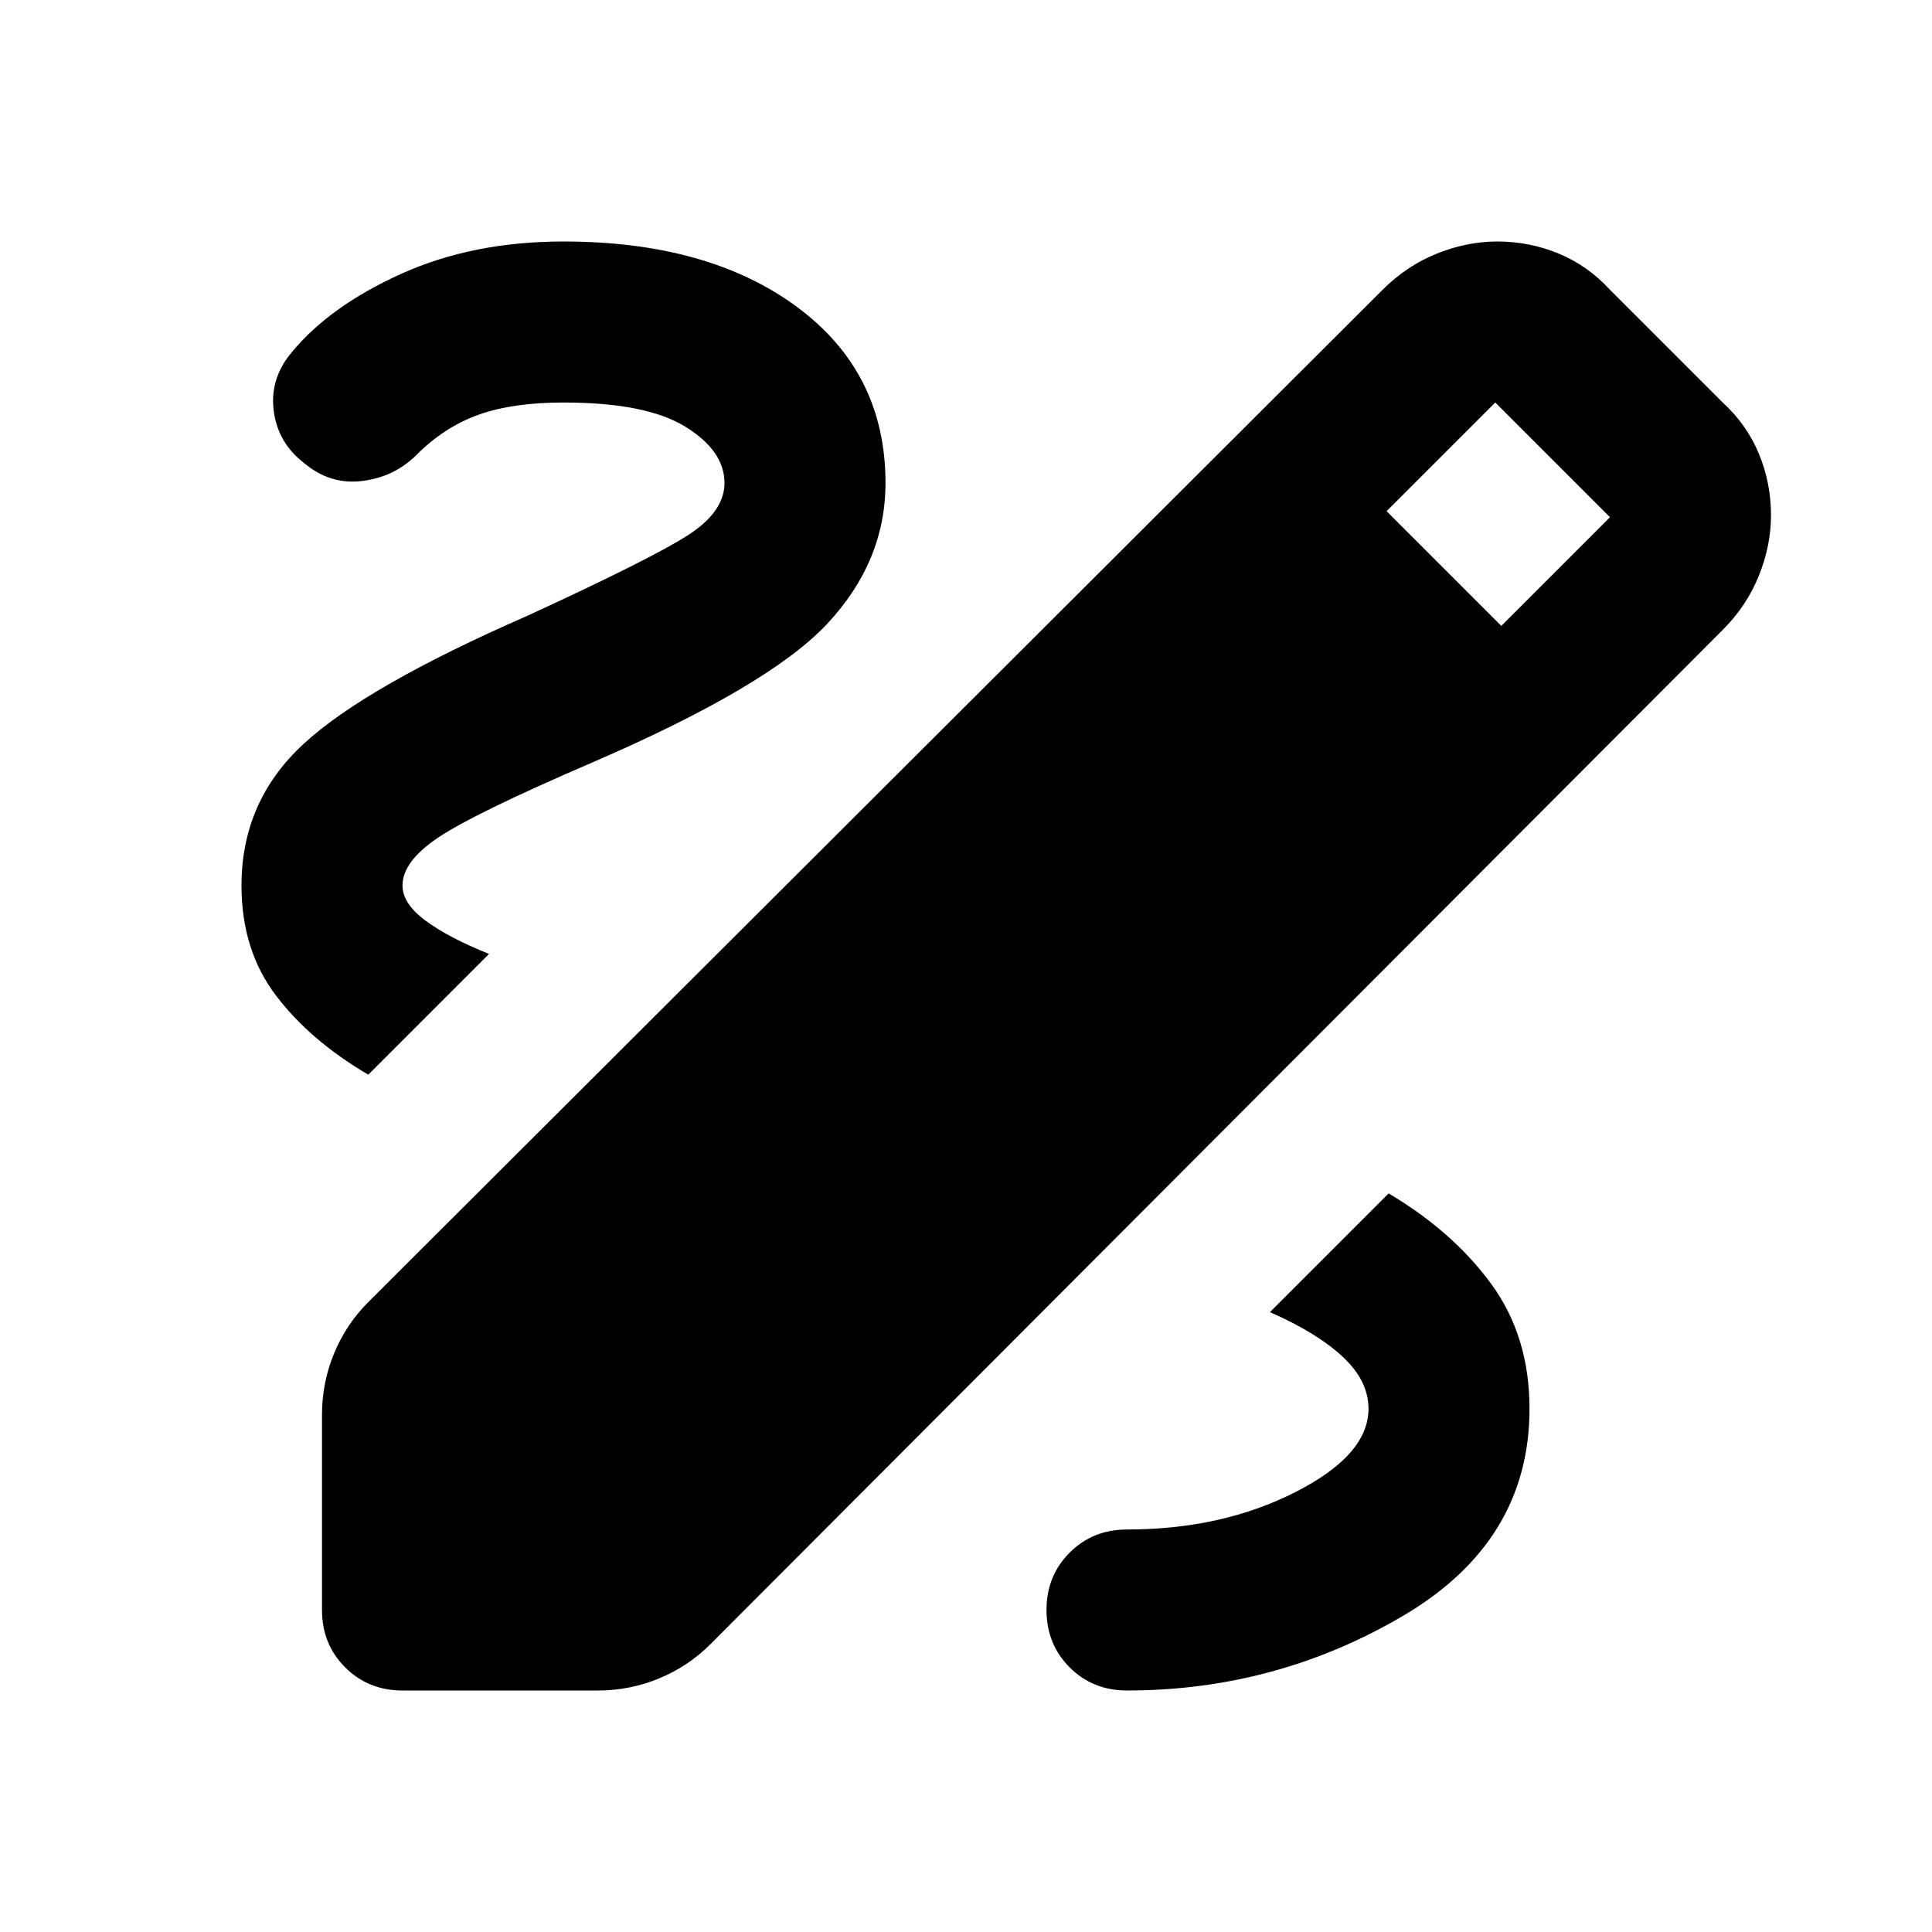
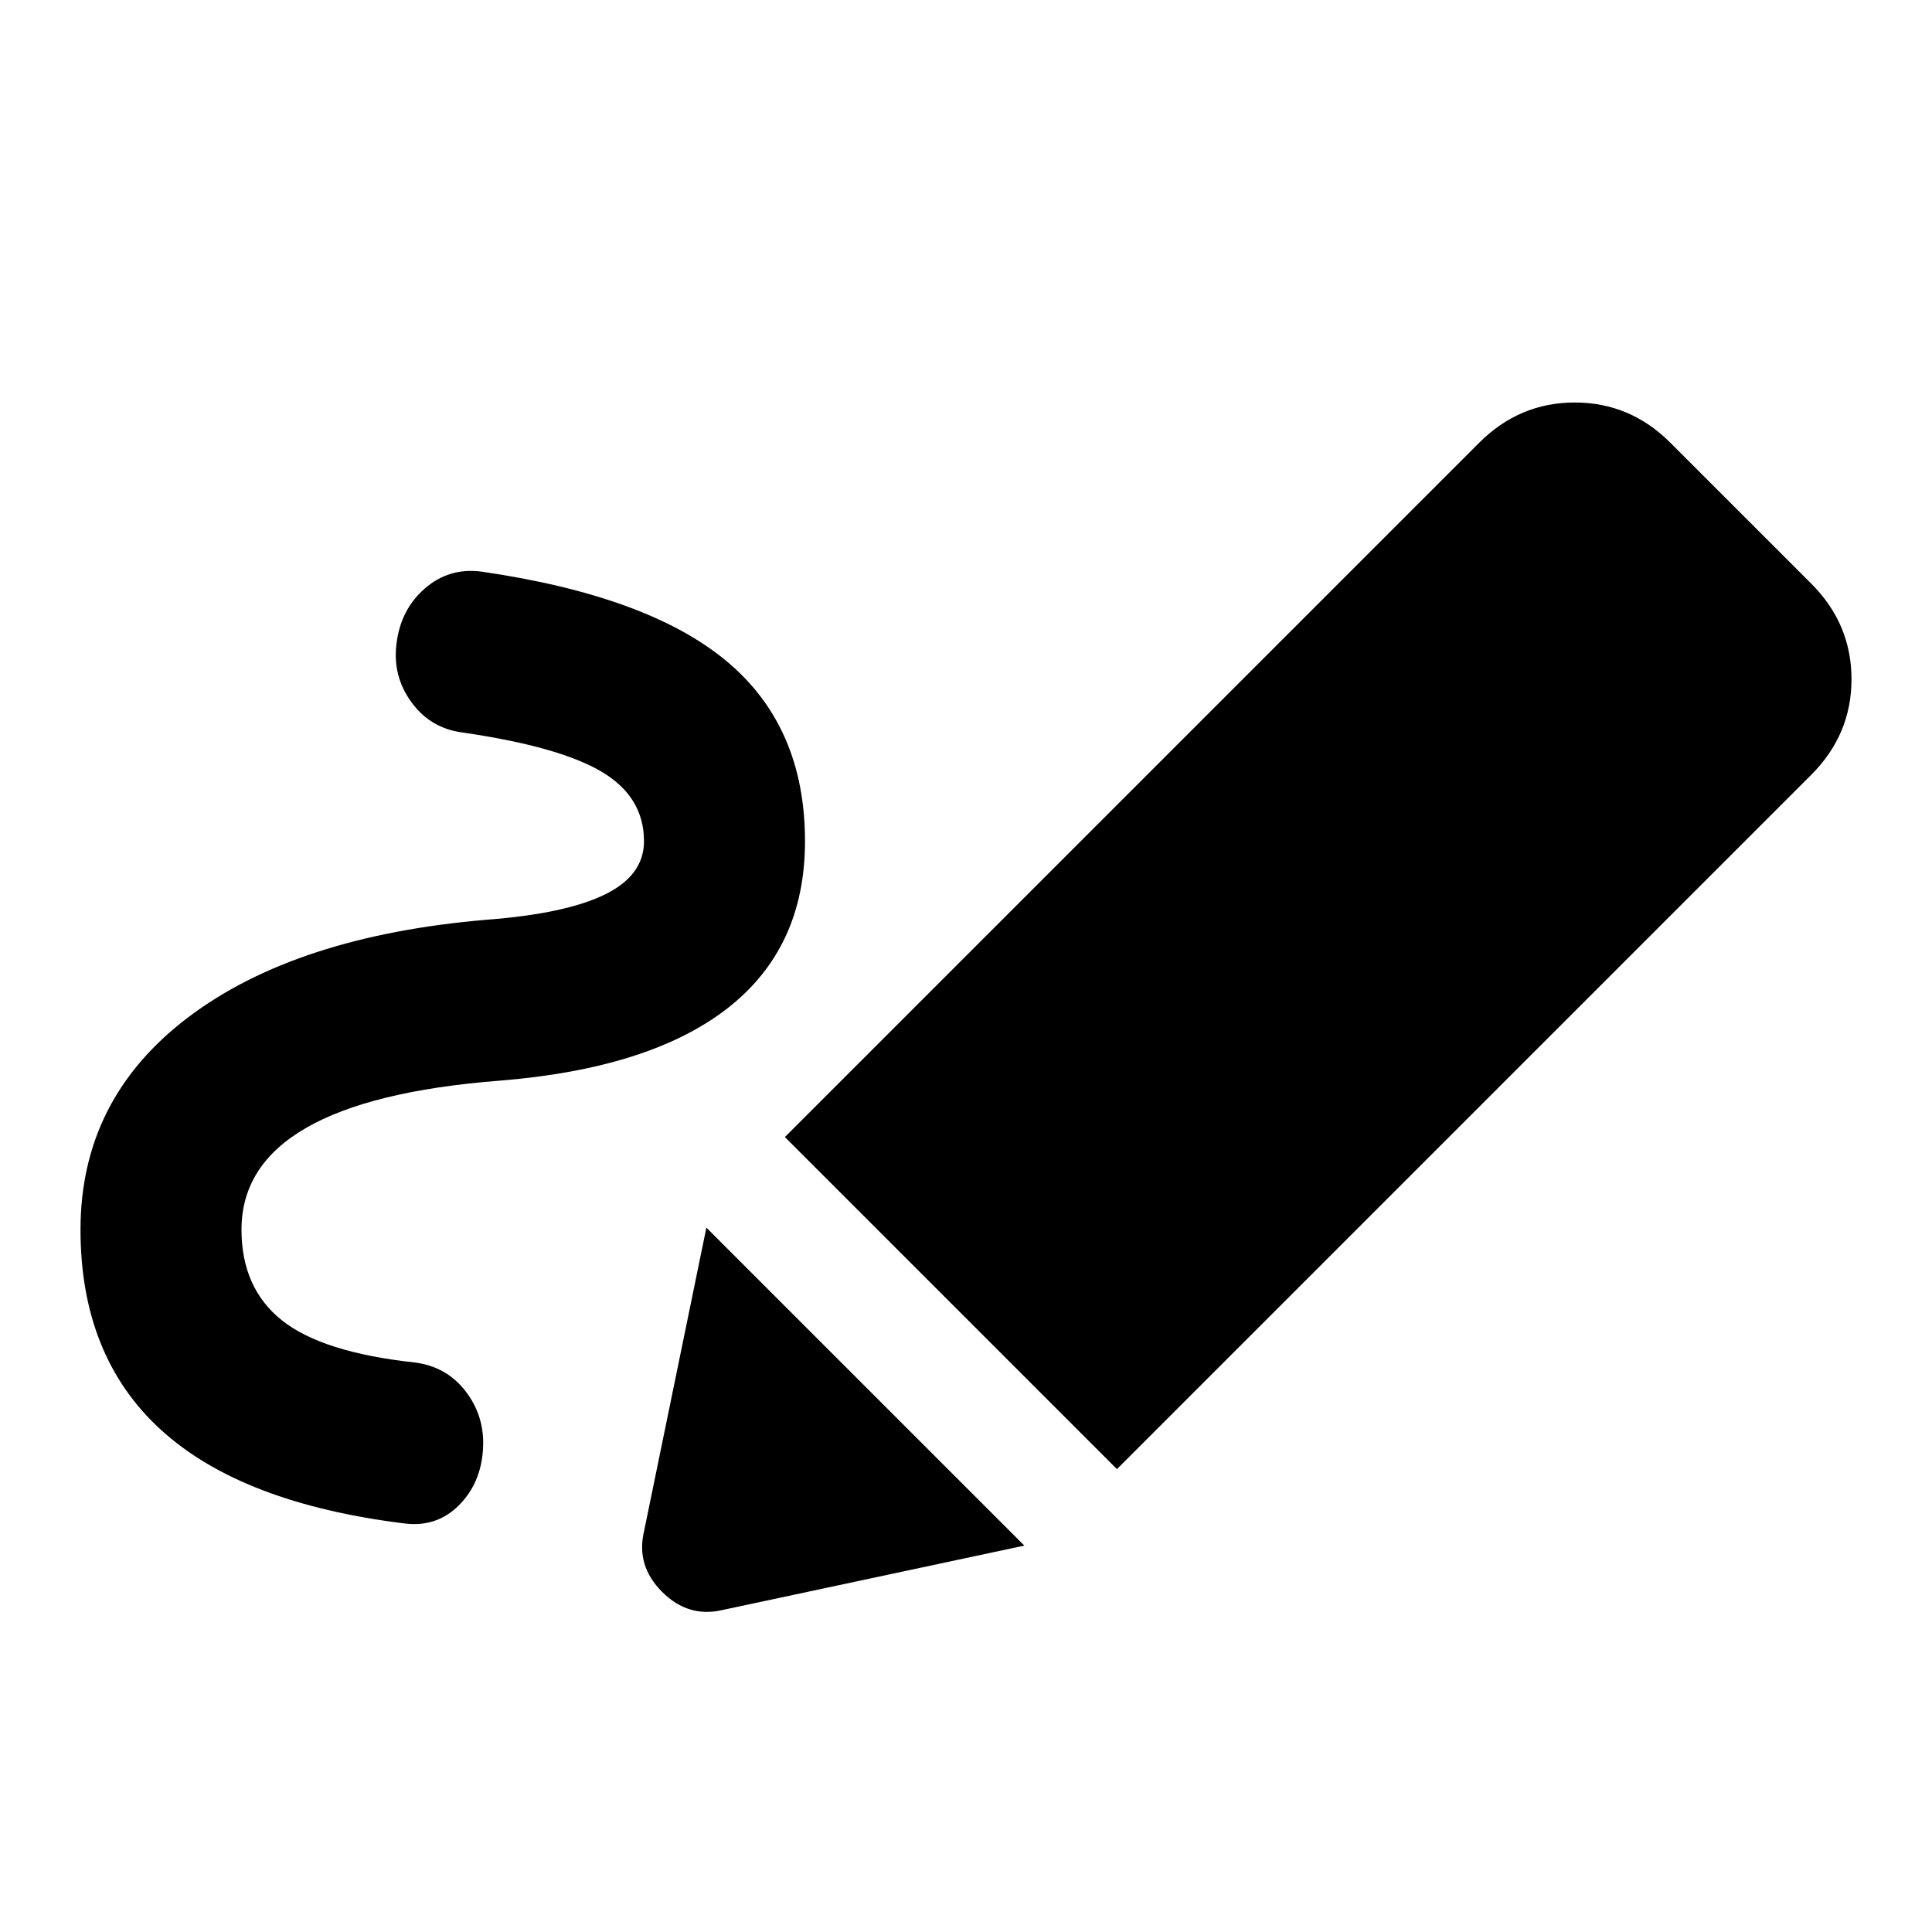
<svg xmlns="http://www.w3.org/2000/svg" height="24" viewBox="0 -960 960 960" width="24">
-   <path d="M200-120q-17 0-28.5-11.5T160-160v-97q0-16 6-30.5t17-25.5l504-503q12-12 27-18t30-6q16 0 30.5 6t25.5 18l56 56q12 11 18 25.5t6 30.5q0 15-6 30t-18 27L353-143q-11 11-25.5 17t-30.5 6h-97Zm546-529 54-54-57-57-54 54 57 57ZM560-120q74 0 137-37t63-103q0-36-19-62t-51-45l-59 59q23 10 36 22t13 26q0 23-36.5 41.5T560-200q-17 0-28.5 11.5T520-160q0 17 11.5 28.5T560-120ZM183-426l60-60q-20-8-31.5-16.5T200-520q0-12 18-24t76-37q88-38 117-69t29-70q0-55-44-87.5T280-840q-45 0-80.5 16T145-785q-11 13-9 29t15 26q13 11 29 9t27-13q14-14 31-20t42-6q41 0 60.5 12t19.5 28q0 14-17.5 25.5T262-654q-80 35-111 63.5T120-520q0 32 17 54.5t46 39.5Z" />
+   <path d="M120-349q0 29 20 45t66 21q16 2 25.5 14.5T240-240q-1 17-12 28t-27 9q-81-10-121-46.5T40-349q0-65 53.5-105.5T242-503q39-3 58.5-12.5T320-542q0-22-21-34.5T230-596q-16-2-25.5-15t-7.5-29q2-17 14-27.5t28-8.5q83 12 122 44.5t39 89.5q0 53-38.5 83T248-423q-64 5-96 23.5T120-349Zm435 119L390-395l345-345q20-20 47.5-20t47.5 20l70 70q20 20 20 47.5T900-575L555-230Zm-196 70q-17 4-30-9t-9-30l31-151 158 158-150 32Z" />
</svg>
